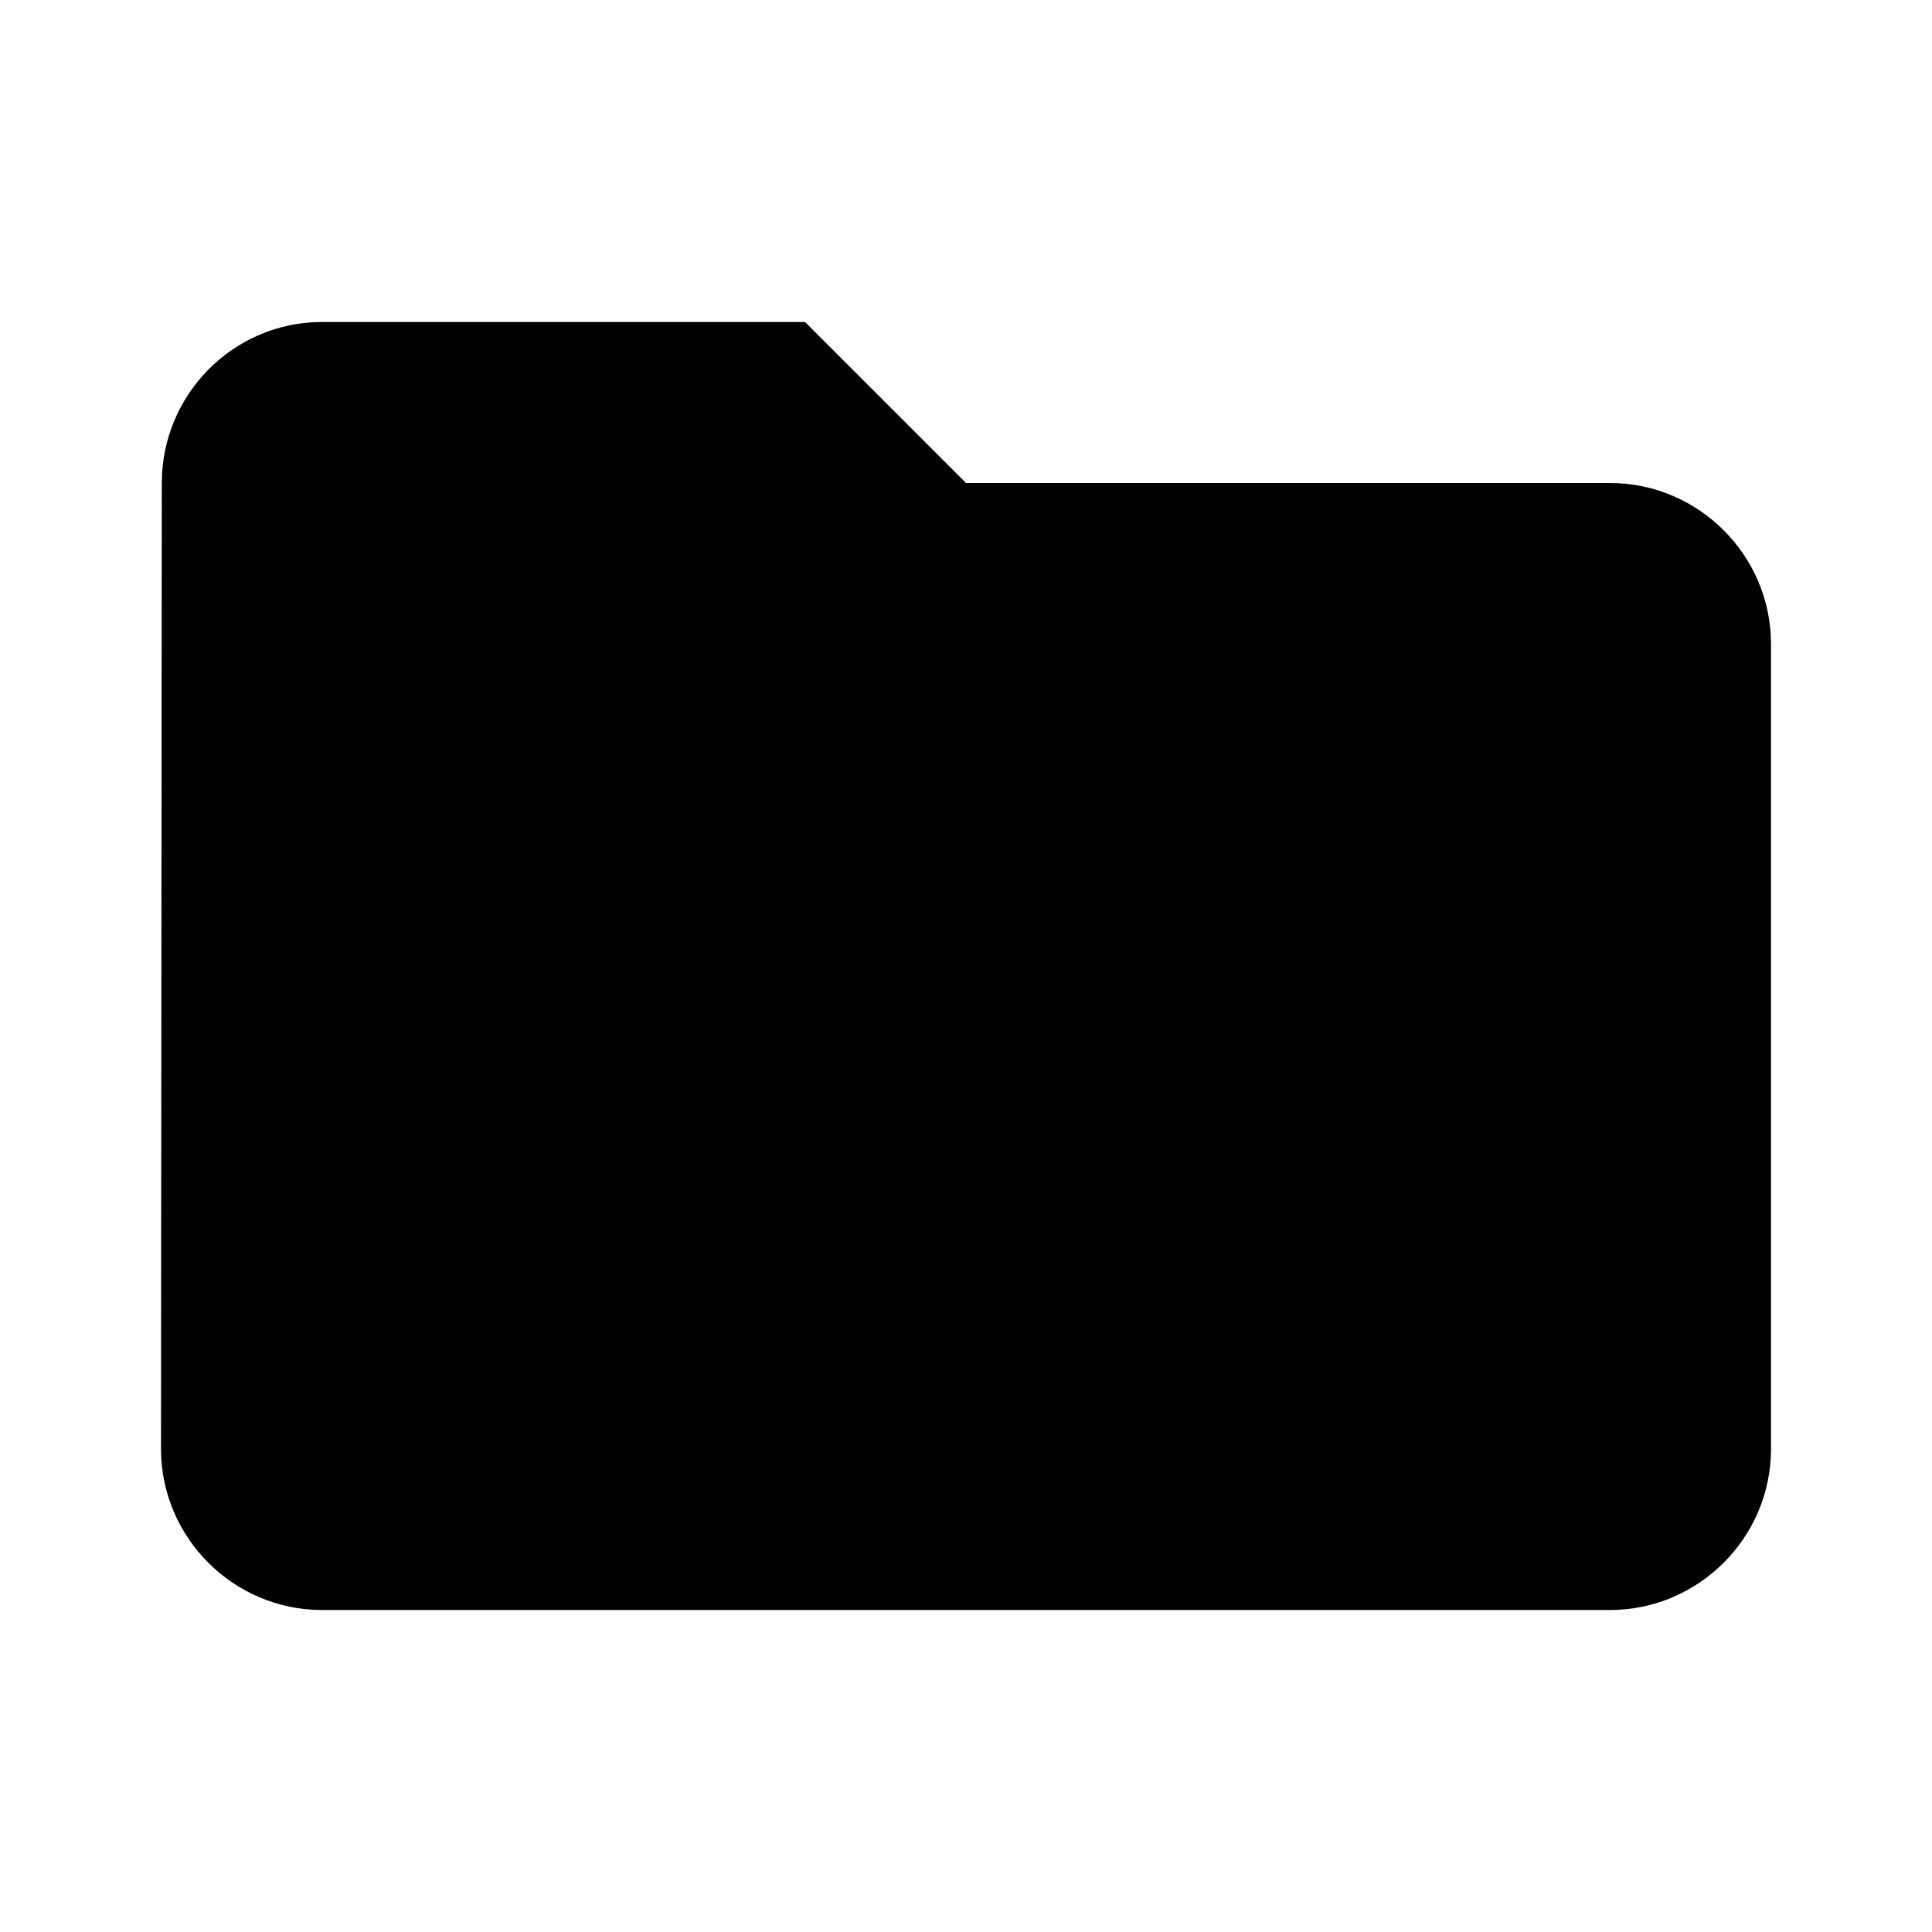
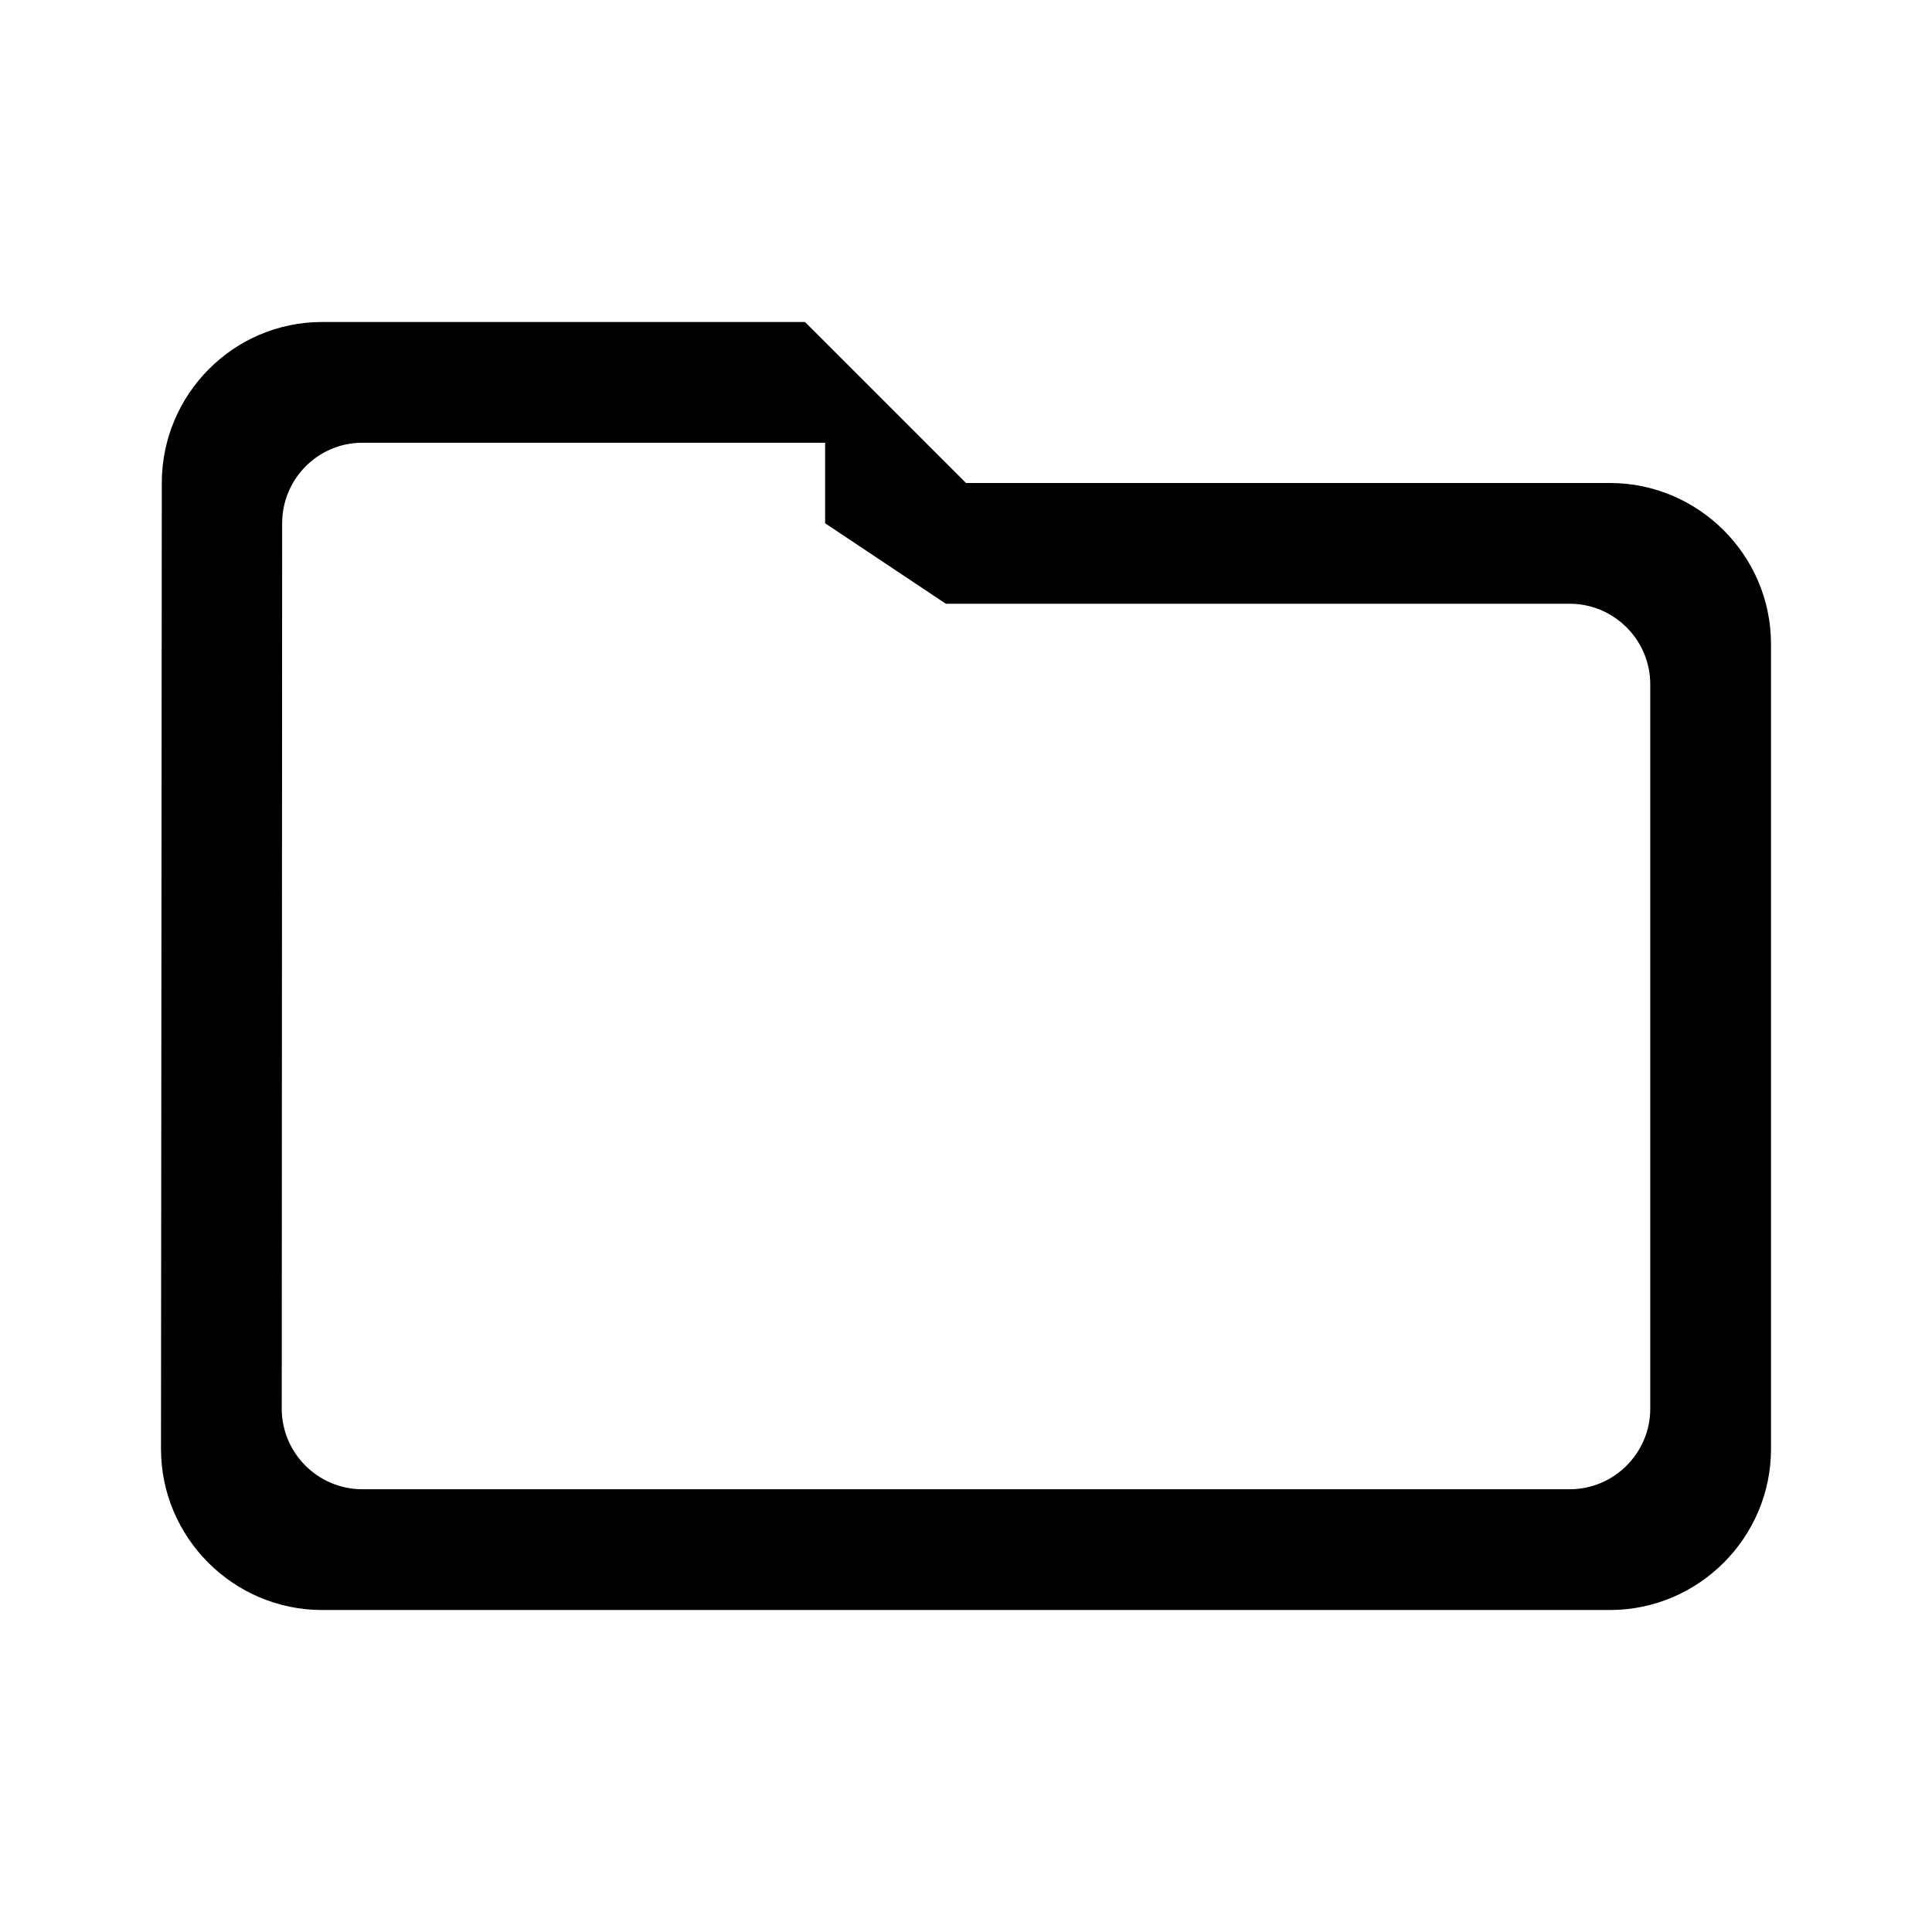
<svg xmlns="http://www.w3.org/2000/svg" width="24" height="24" viewBox="0 0 24 24" fill="none">
-   <path d="M10 4H4c-1.1 0-1.99.9-1.99 2L2 18c0 1.1.9 2 2 2h16c1.1 0 2-.9 2-2V8c0-1.1-.9-2-2-2h-8l-2-2z" fill="currentColor" />
+   <path fill-rule="evenodd" clip-rule="evenodd" d="M10 4H4c-1.1 0-1.99.9-1.99 2L2 18c0 1.1.9 2 2 2h16c1.1 0 2-.9 2-2V8c0-1.1-.9-2-2-2h-8l-2-2zM10.25 5.5H4.5c-0.55 0-0.995.45-0.995 1L3.5 17.5c0 .55.45 1 1 1h15c.55 0 1-.45 1-1V8.5c0-.55-.45-1-1-1h-7.75l-1.5-1z" fill="currentColor" />
</svg>
